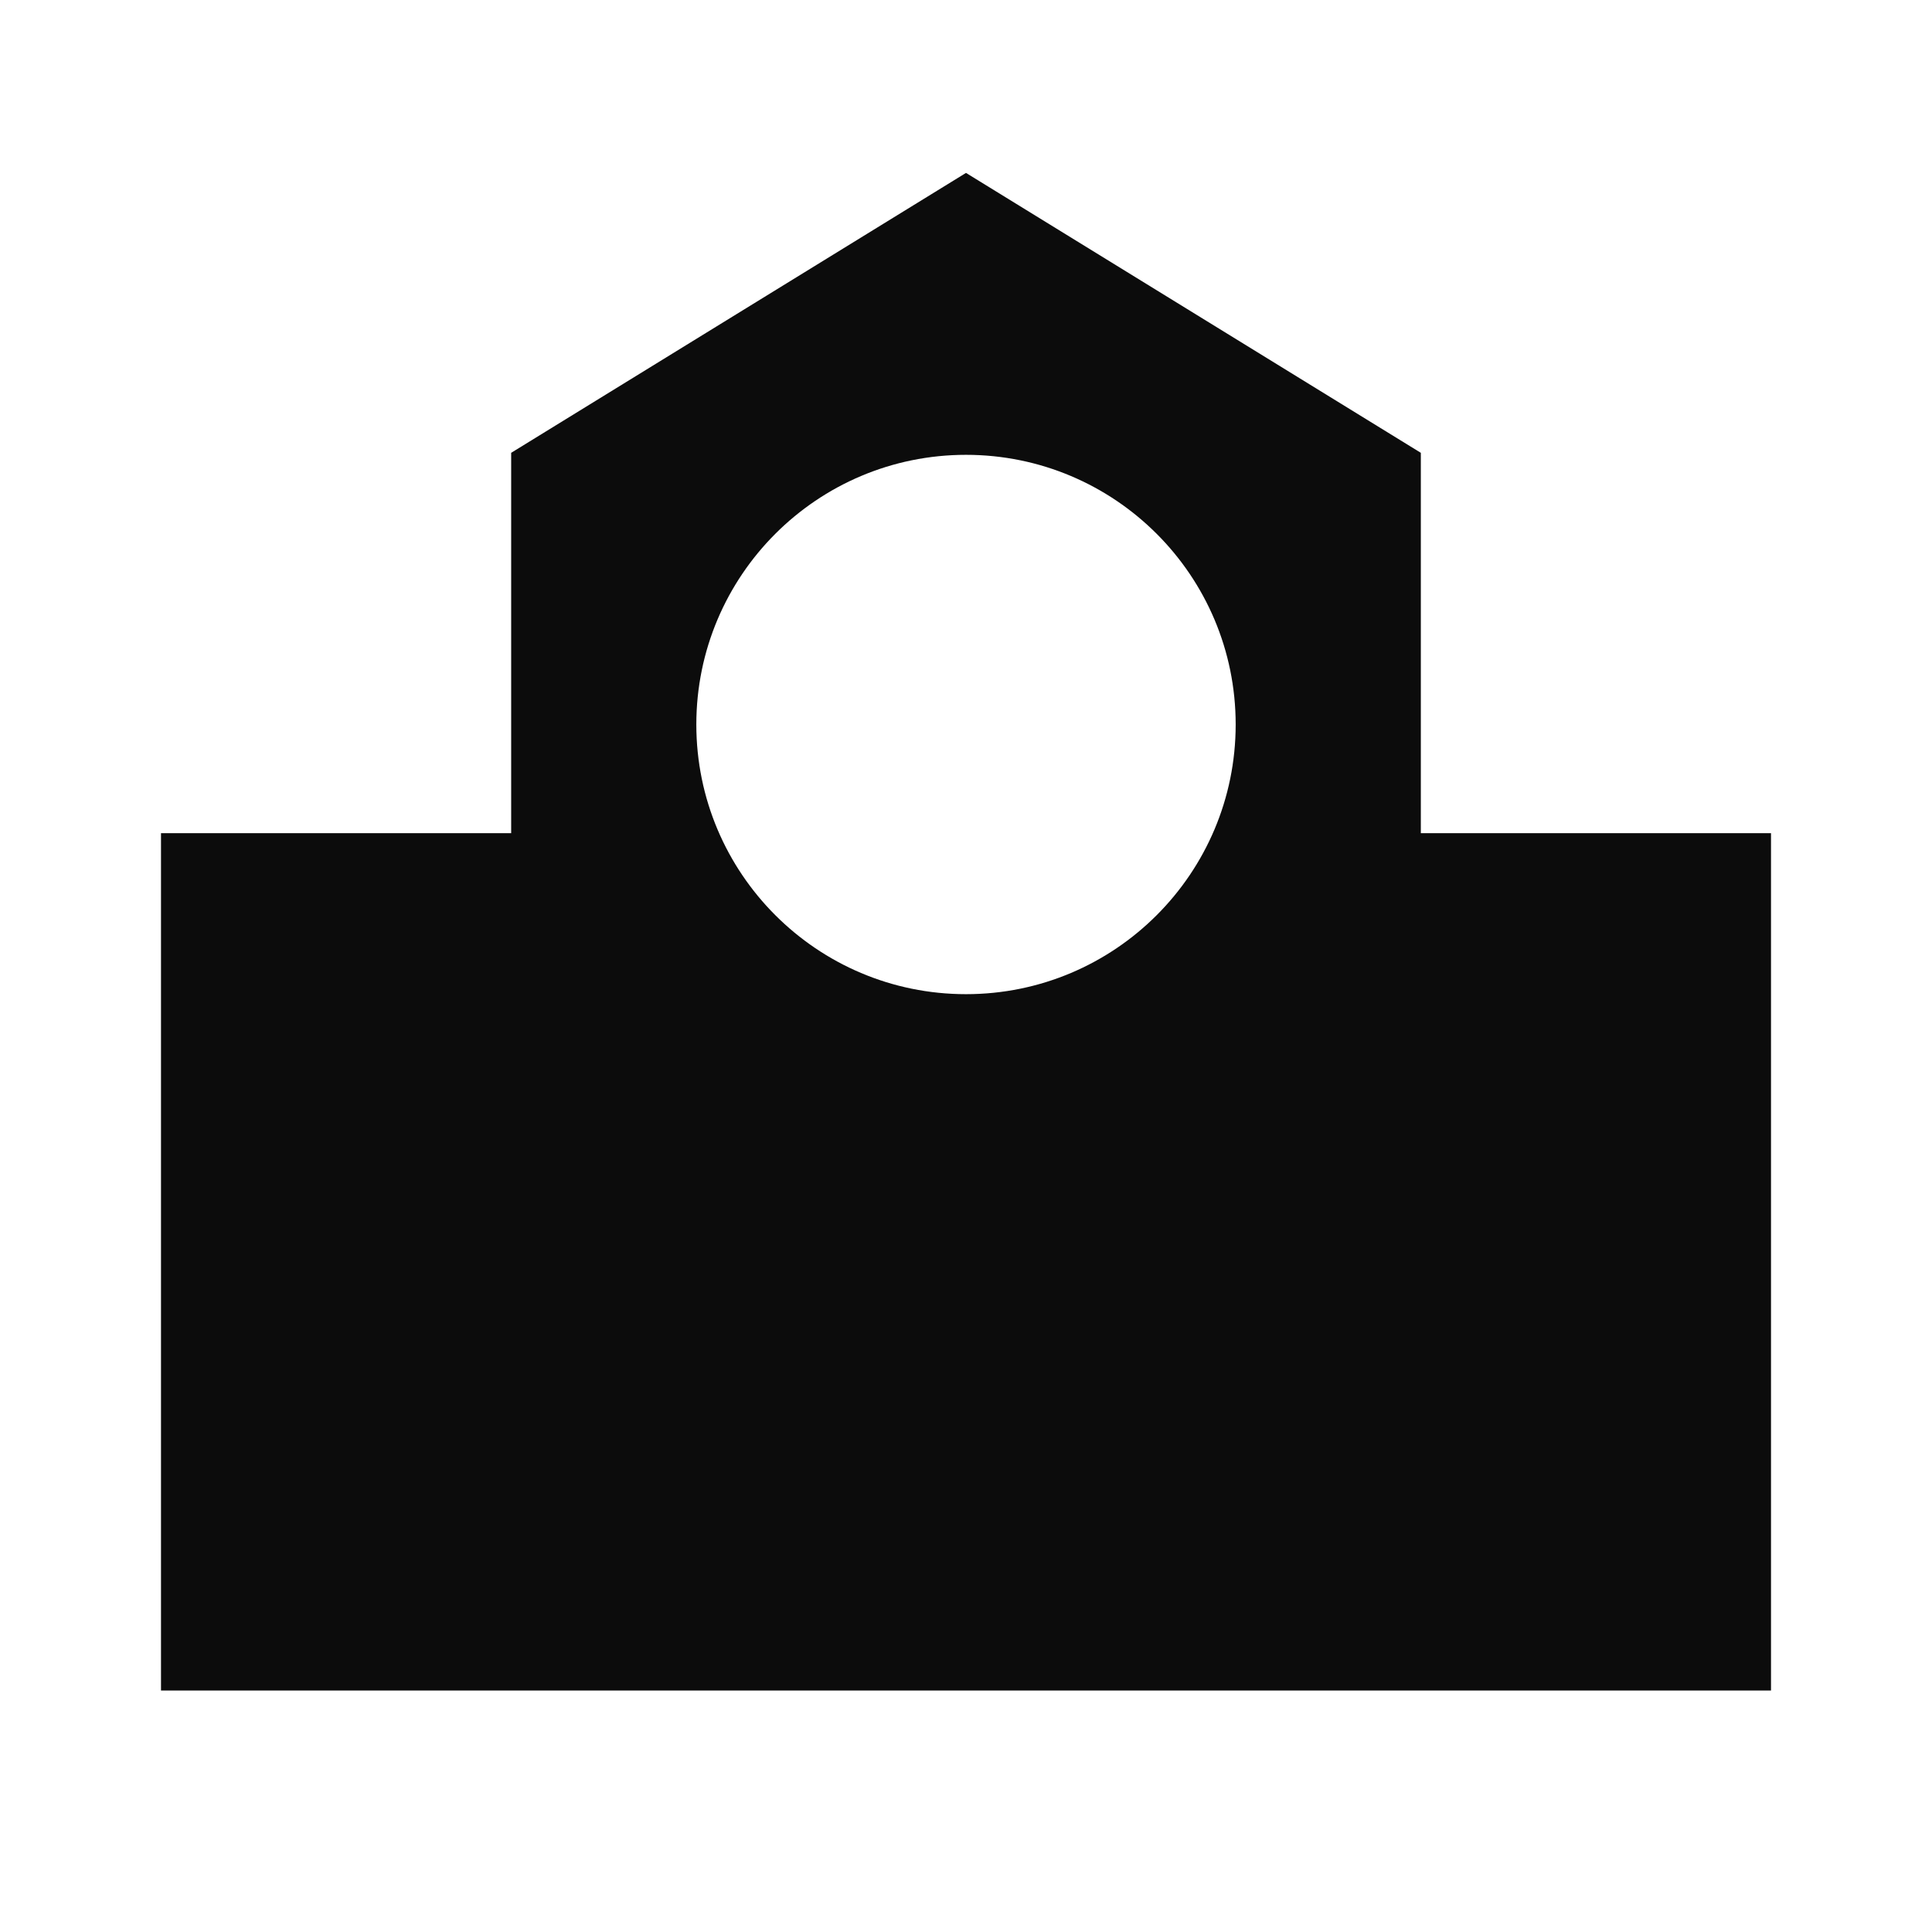
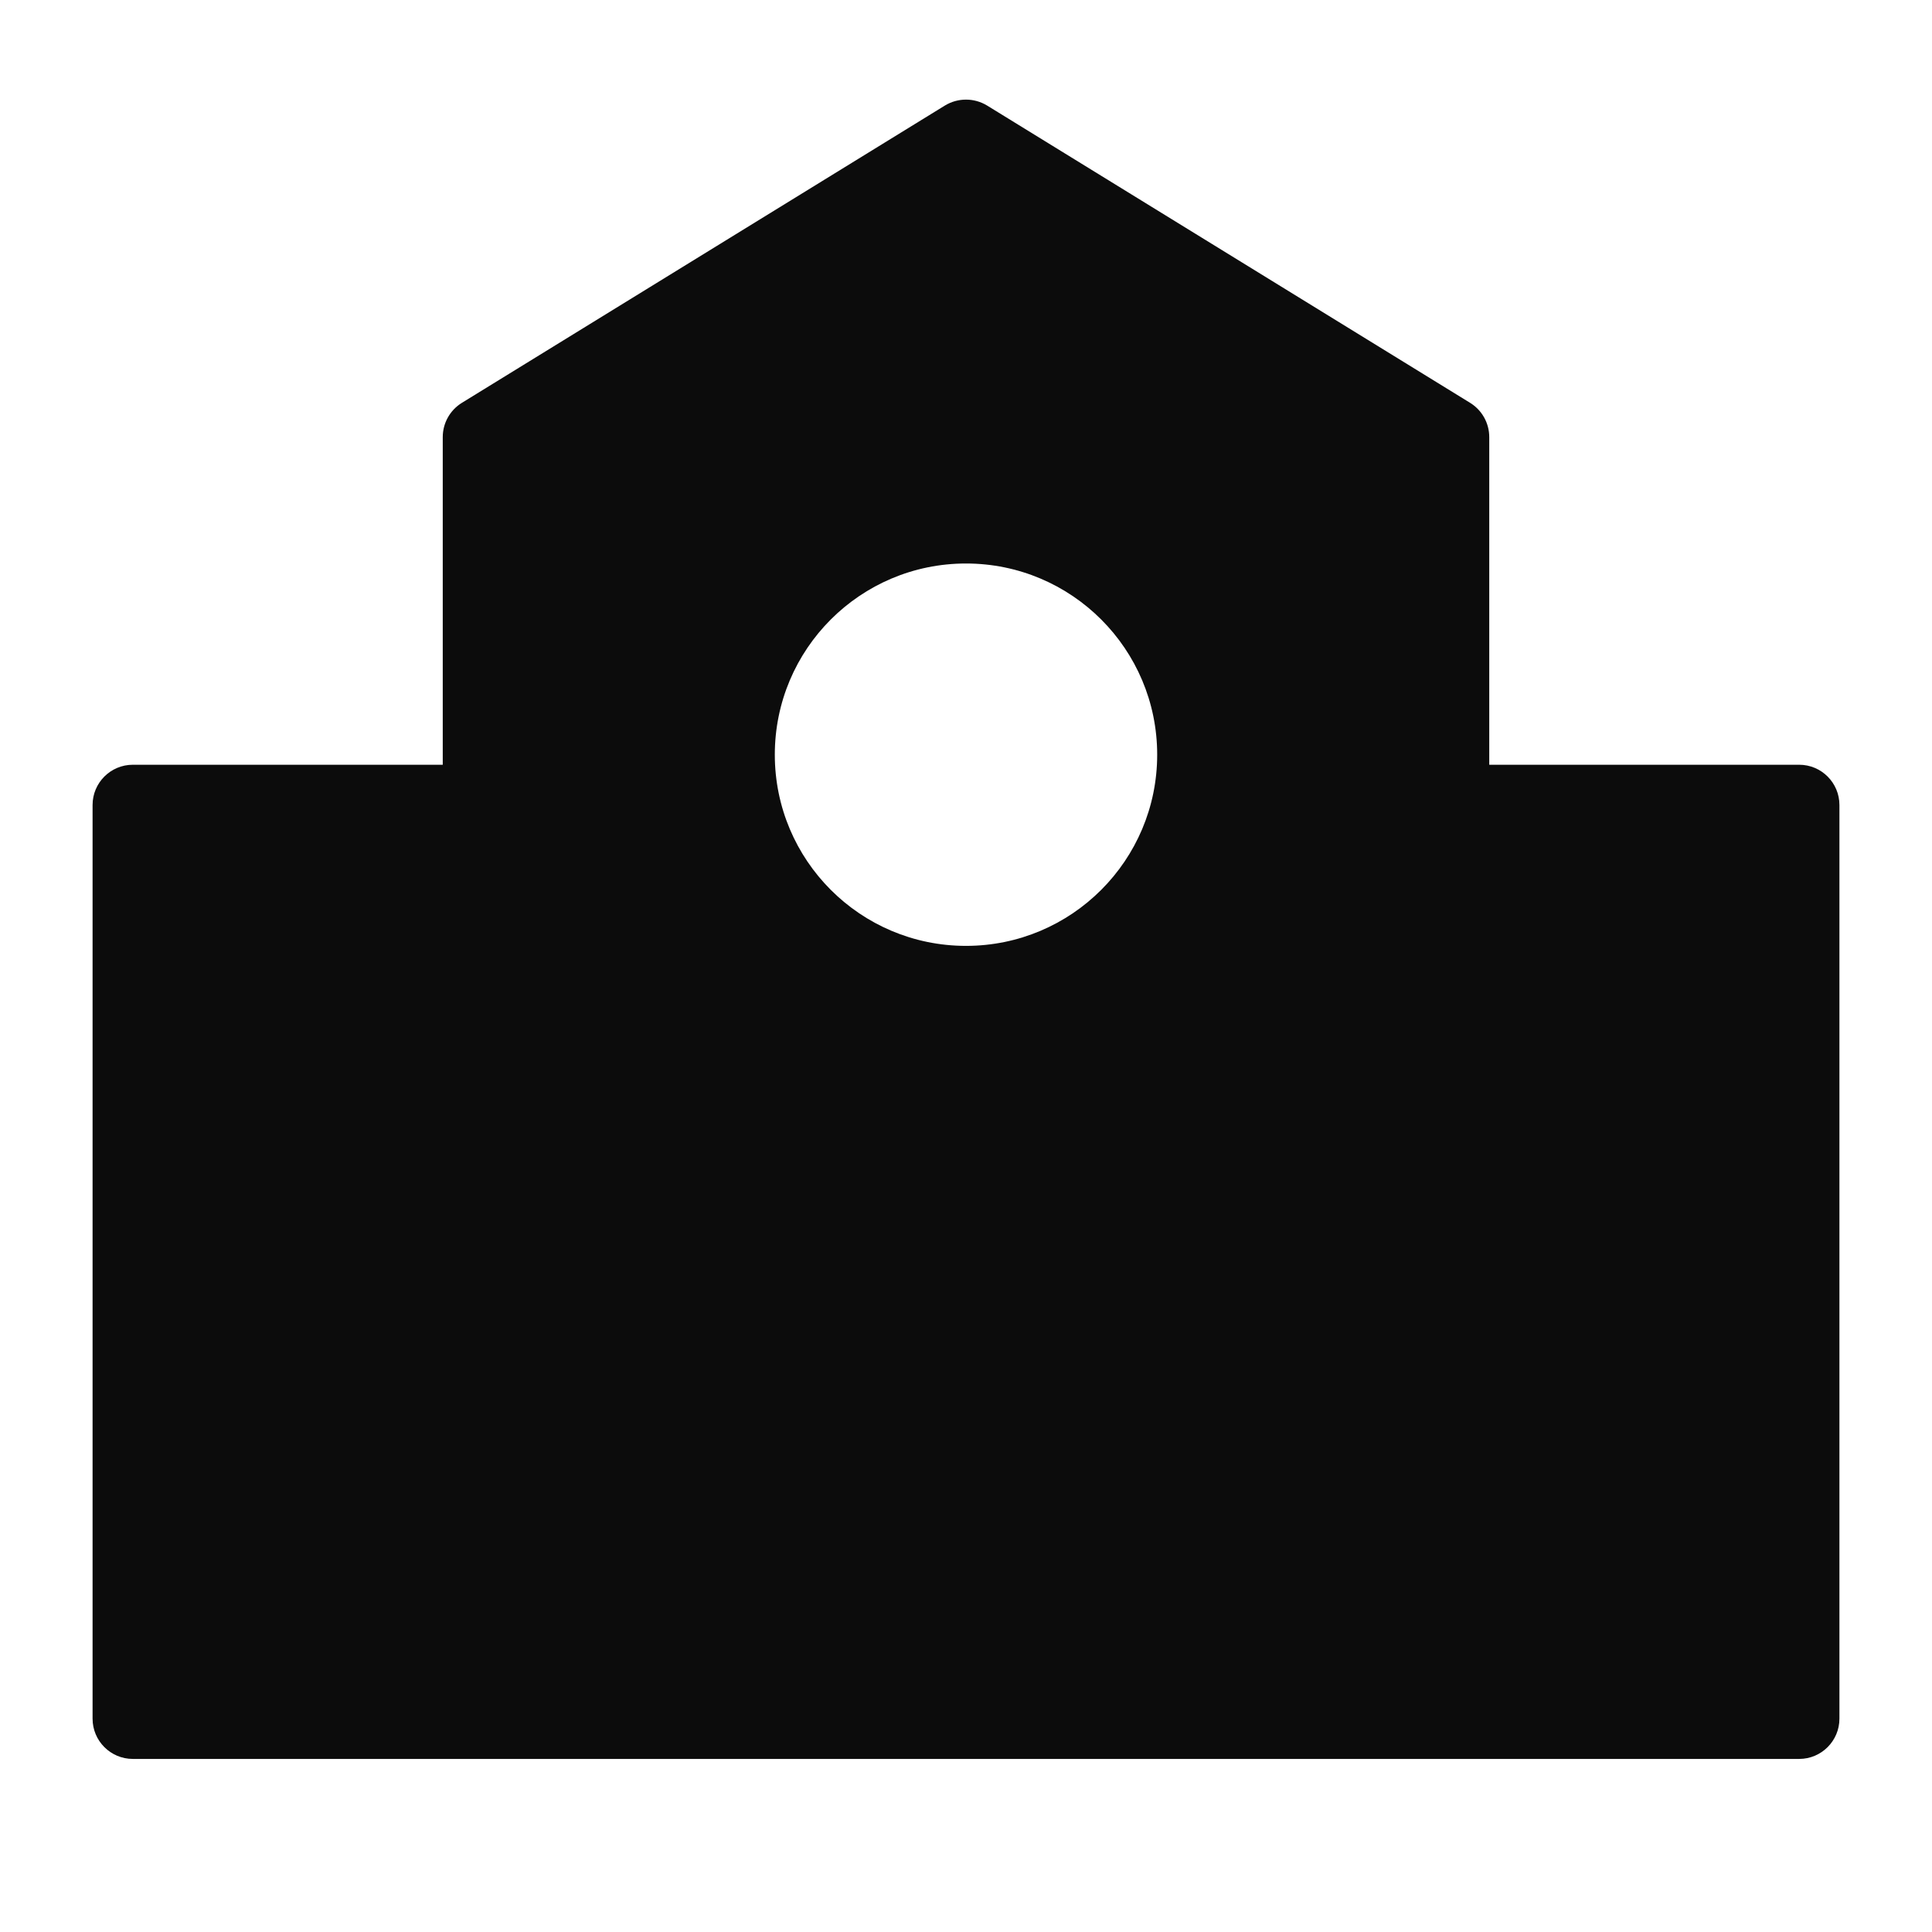
- <svg xmlns="http://www.w3.org/2000/svg" fill="none" height="24" viewBox="0 0 24 24" width="24">
-   <path d="m17.65 9.5v.85h.85 3.5v10.65h-20v-10.65h3.5.85v-.85-3.875l5.65-3.477 5.65 3.477zm-5.65 2.85c1.85 0 3.35-1.5 3.35-3.35 0-1.85-1.5-3.35-3.35-3.35s-3.35 1.5-3.35 3.35c0 1.85 1.5 3.35 3.35 3.35z" fill="#0c0c0c" />
+ <svg xmlns="http://www.w3.org/2000/svg" width="24" height="24" viewBox="0 0 24 24" fill="none">
+   <path fill-rule="evenodd" clip-rule="evenodd" d="M1.65 9.5C1.374 9.5 1.15 9.724 1.15 10V21.35C1.15 21.626 1.374 21.85 1.65 21.85H22.35C22.626 21.85 22.85 21.626 22.85 21.35V10C22.85 9.724 22.626 9.5 22.35 9.5H18.5V5.43C18.5 5.256 18.41 5.095 18.262 5.004L12.262 1.311C12.101 1.213 11.899 1.213 11.738 1.311L5.738 5.004C5.59 5.095 5.5 5.256 5.5 5.43V9.5H1.65ZM14.375 9.375C14.375 10.687 13.312 11.75 12 11.75C10.688 11.75 9.625 10.687 9.625 9.375C9.625 8.063 10.688 7 12 7C13.312 7 14.375 8.063 14.375 9.375Z" fill="#0C0C0C" />
</svg>
